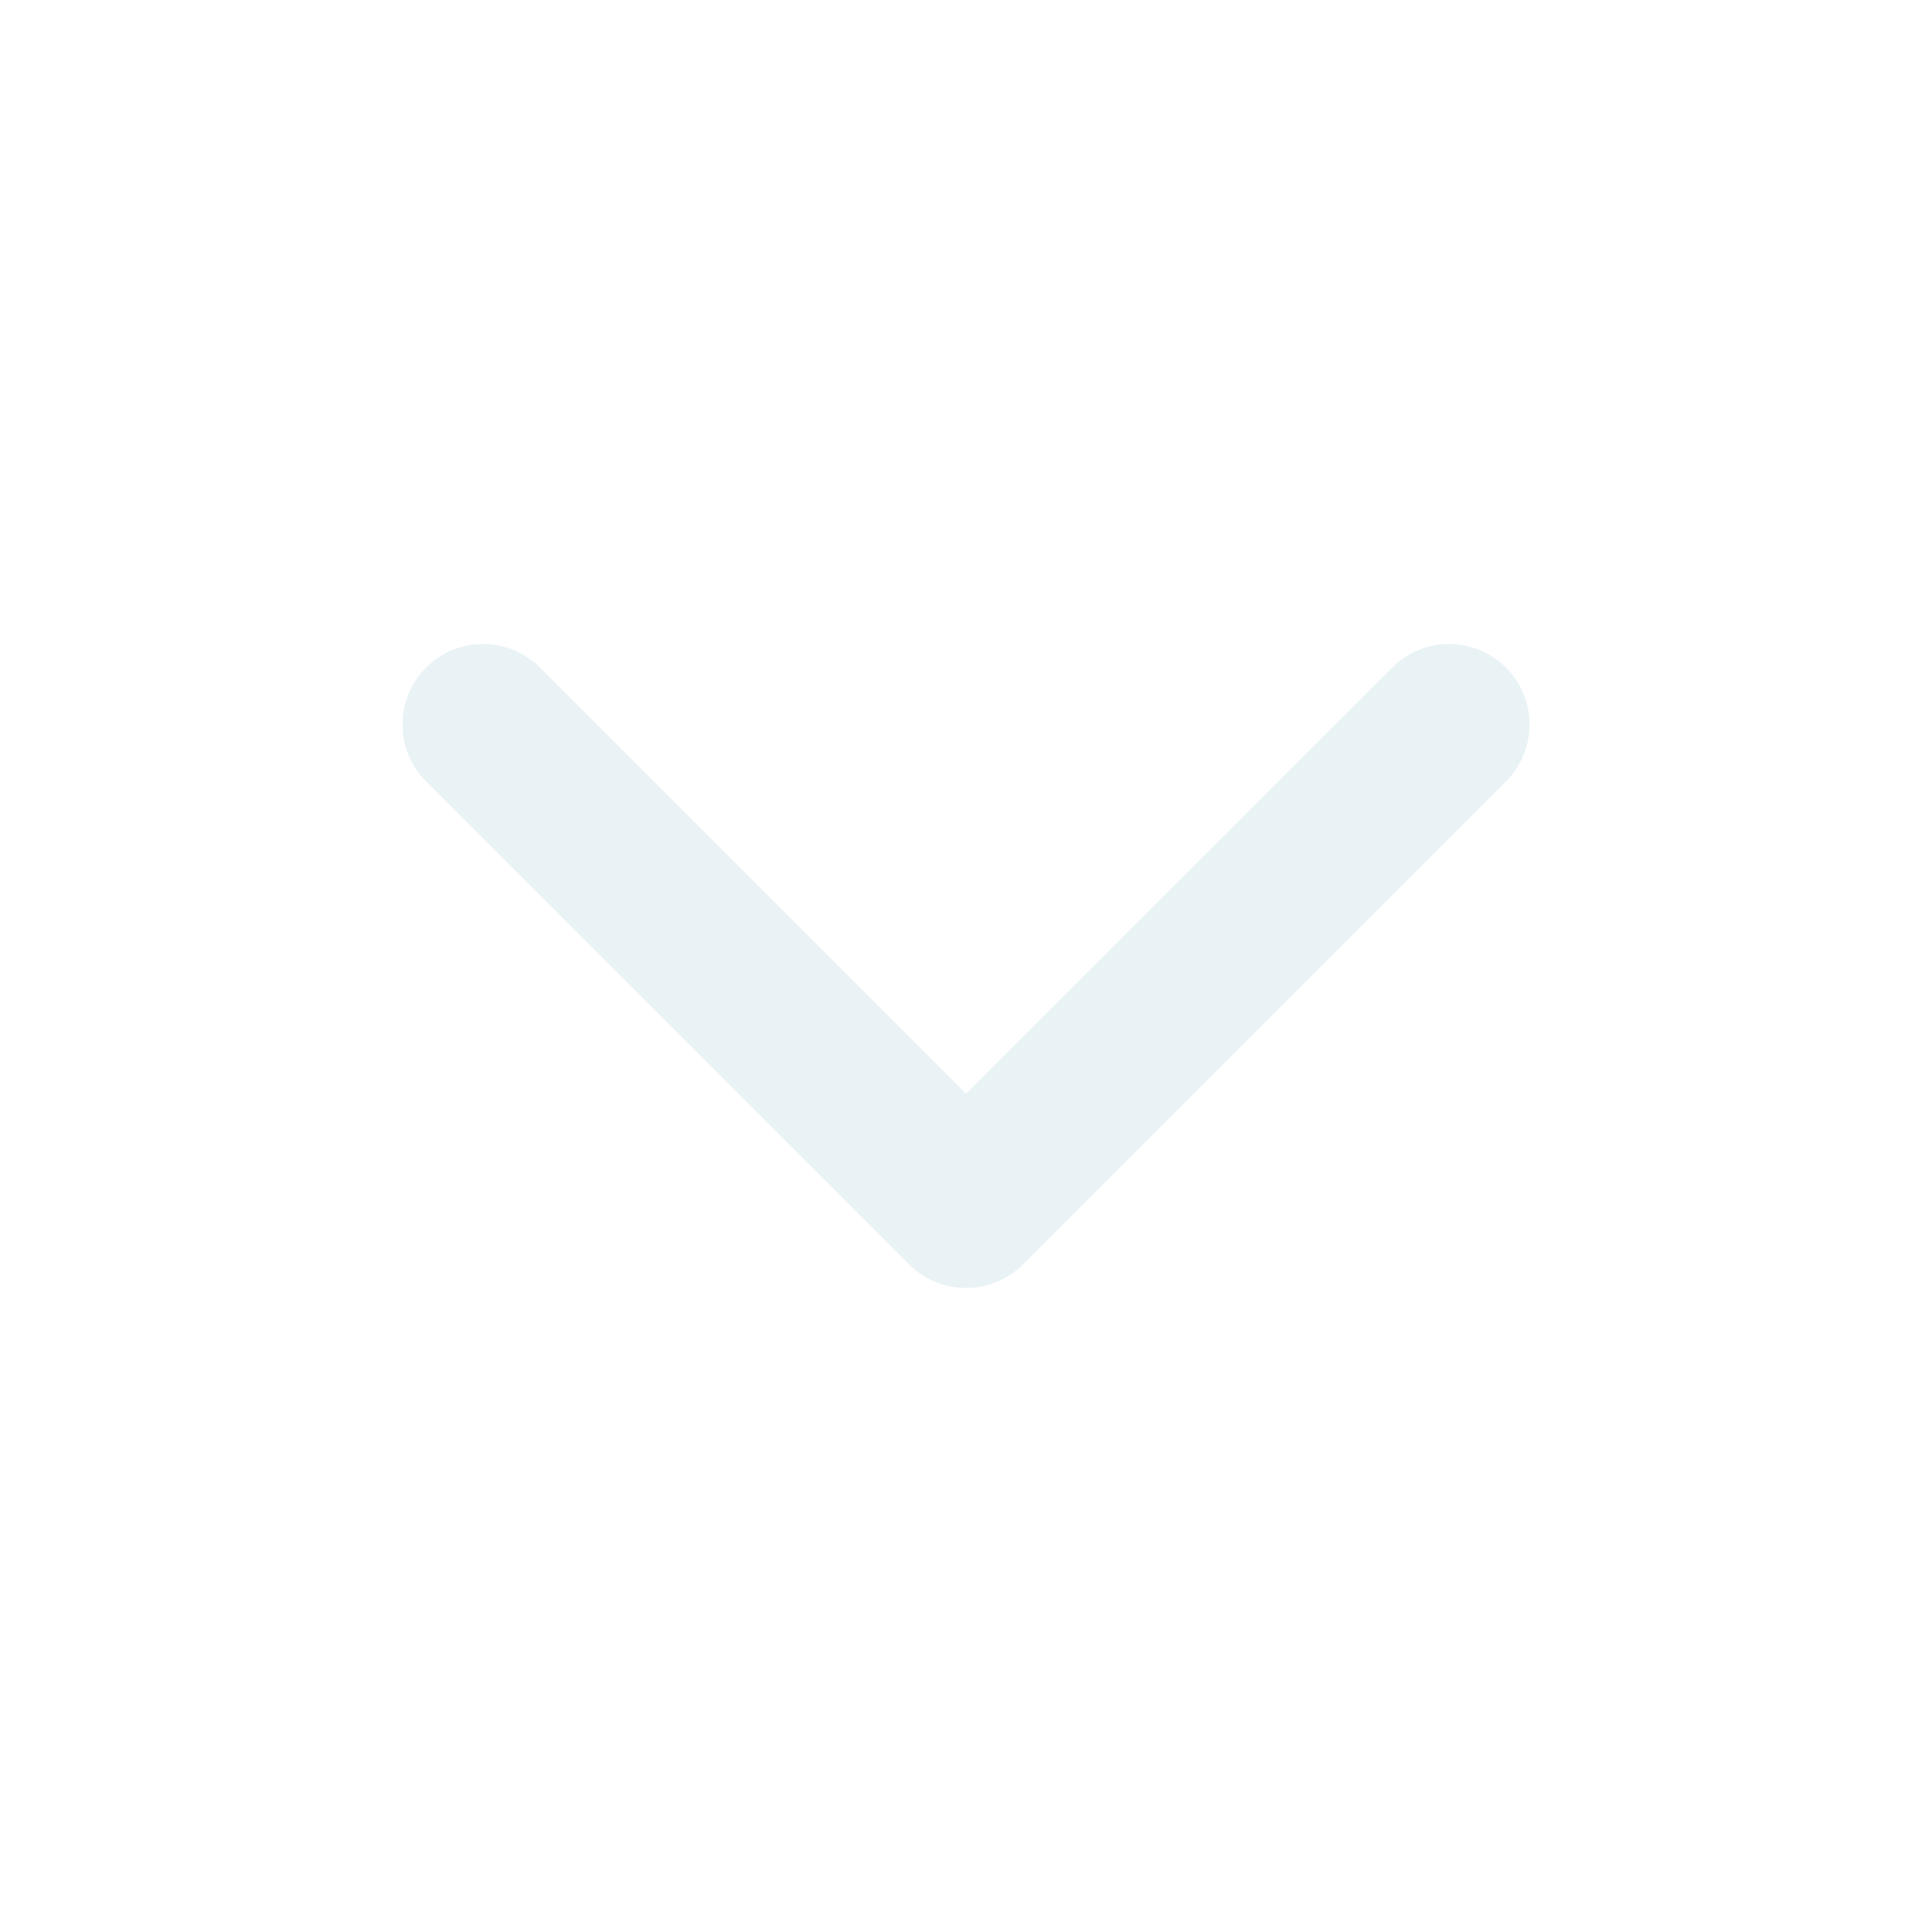
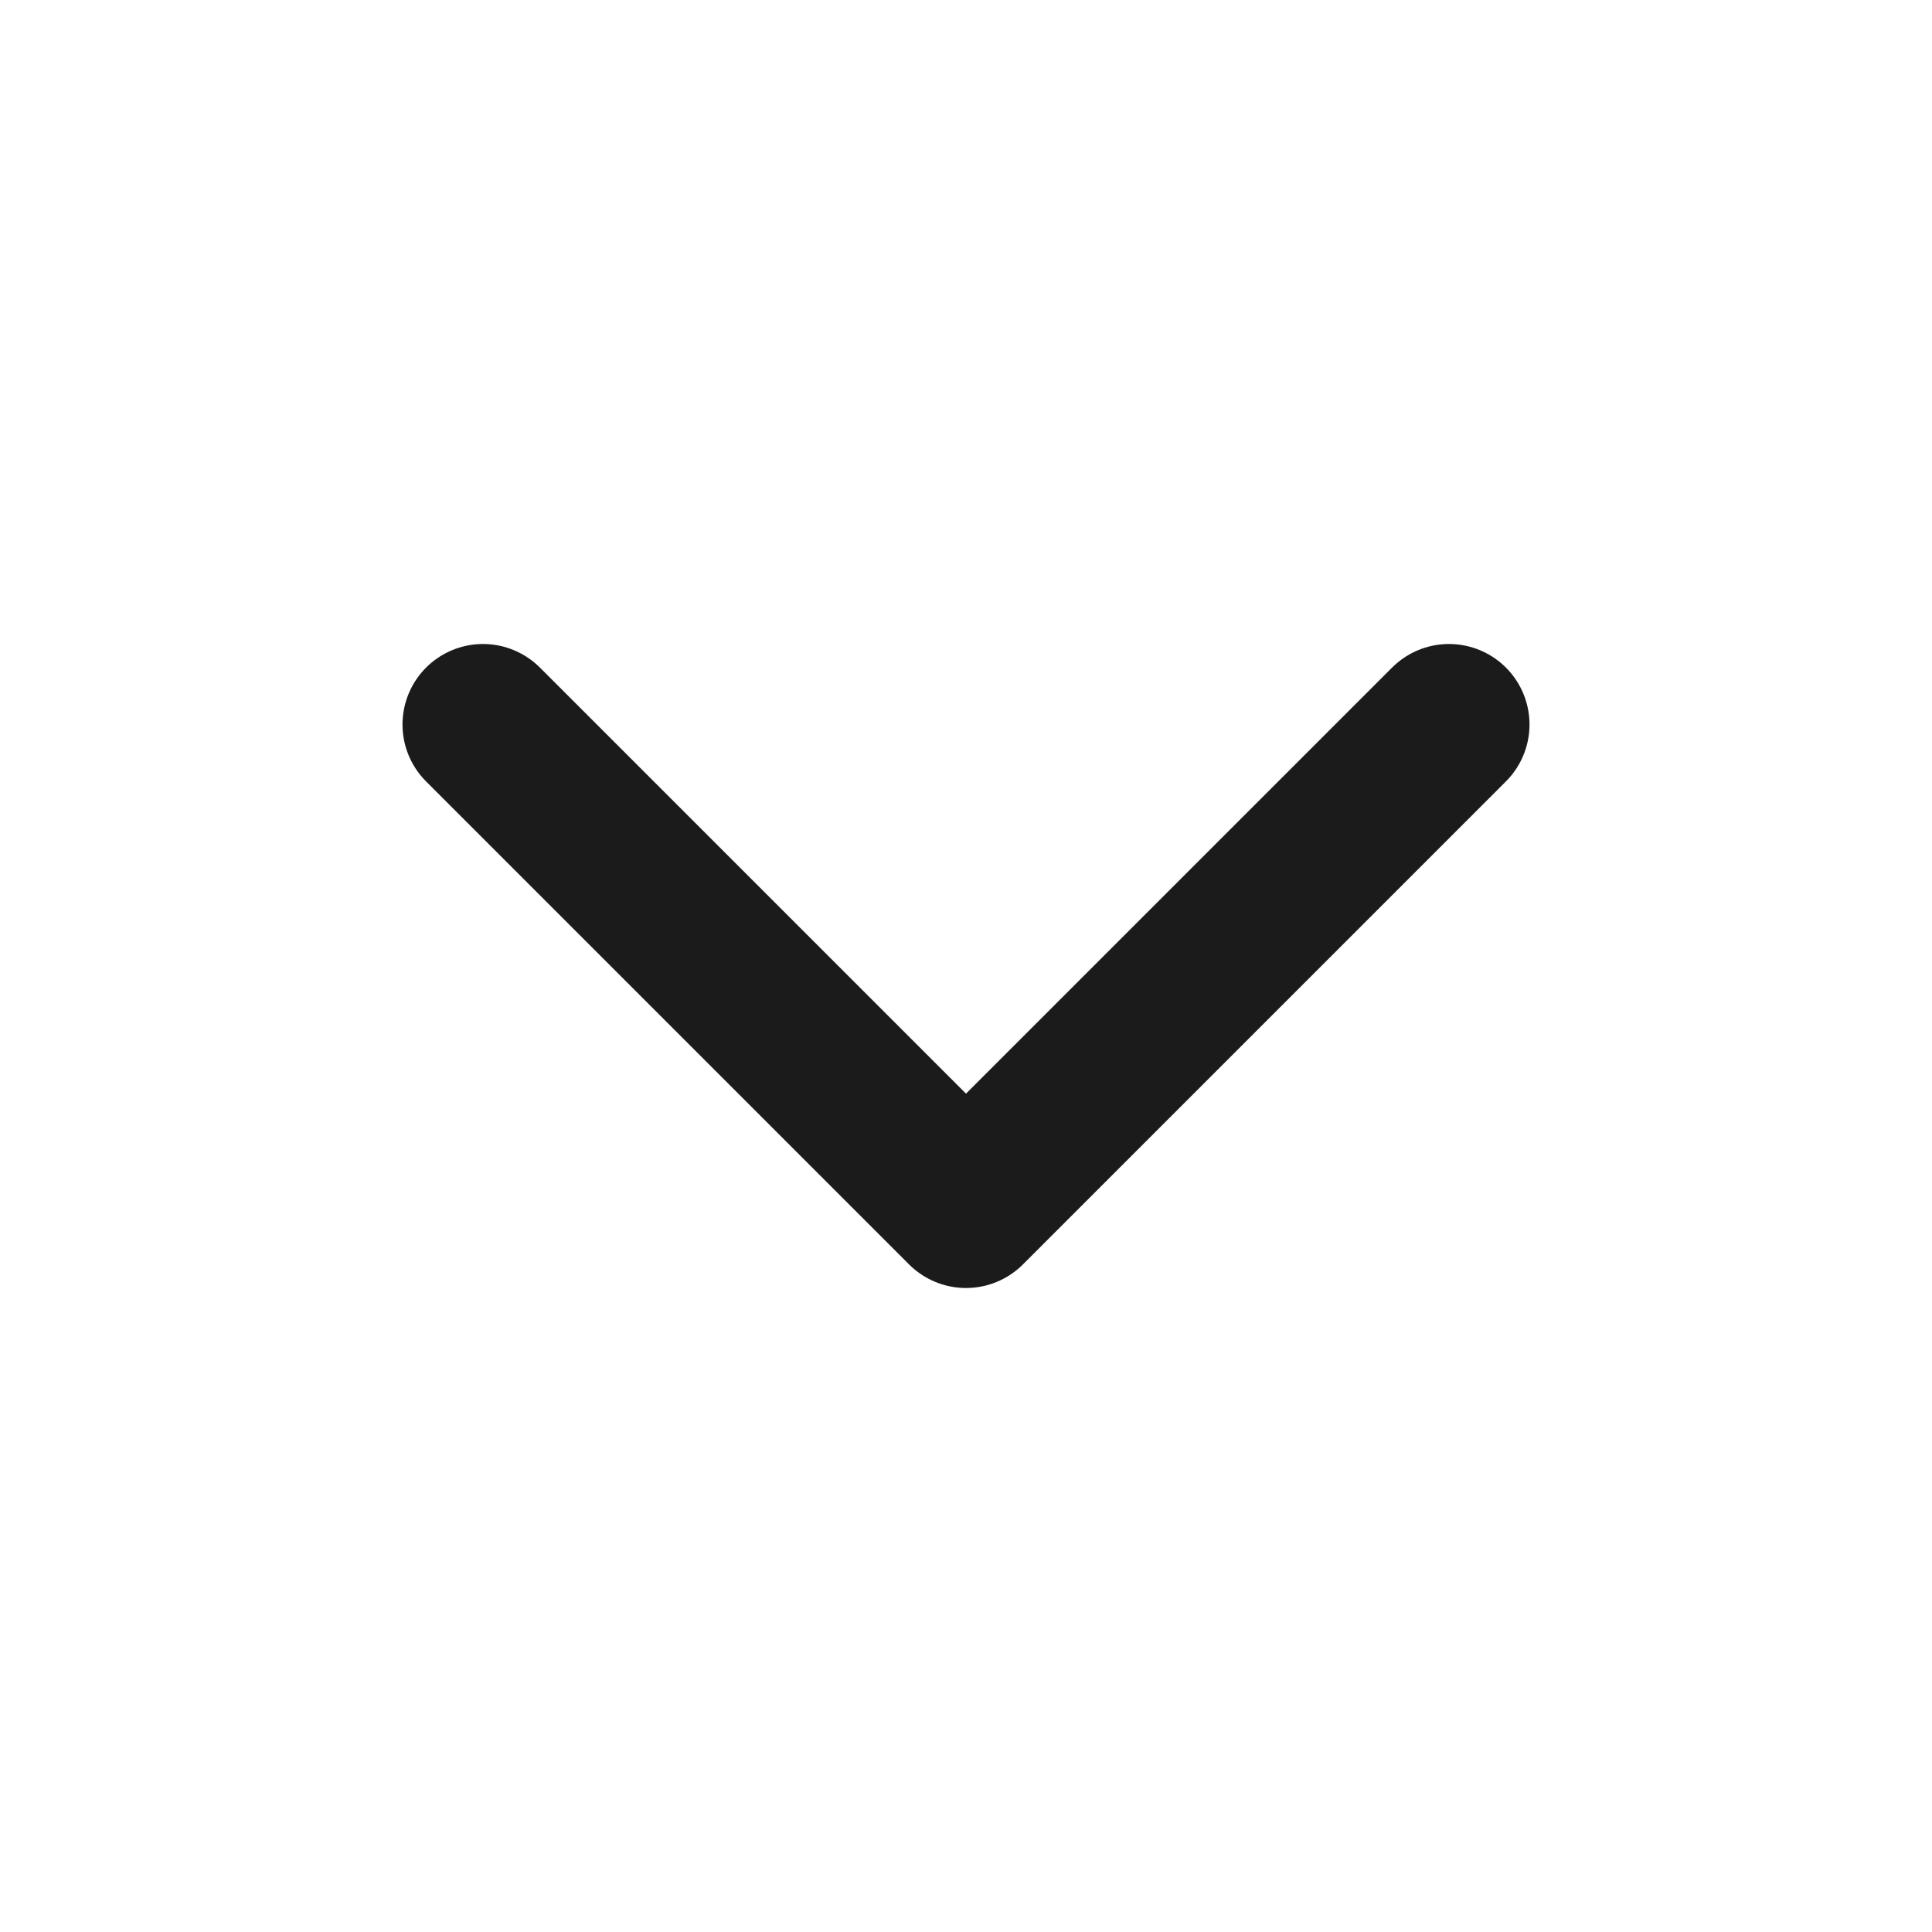
- <svg xmlns="http://www.w3.org/2000/svg" width="24" height="24" viewBox="0 0 24 24" fill="none" stroke="#e9f2f5" stroke-width="2" stroke-linecap="round" stroke-linejoin="round">
+ <svg xmlns="http://www.w3.org/2000/svg" width="24" height="24" viewBox="0 0 24 24" fill="none" stroke="#1C1B1B" stroke-width="2" stroke-linecap="round" stroke-linejoin="round">
  <path d="M6 9l6 6l6 -6" />
</svg>
